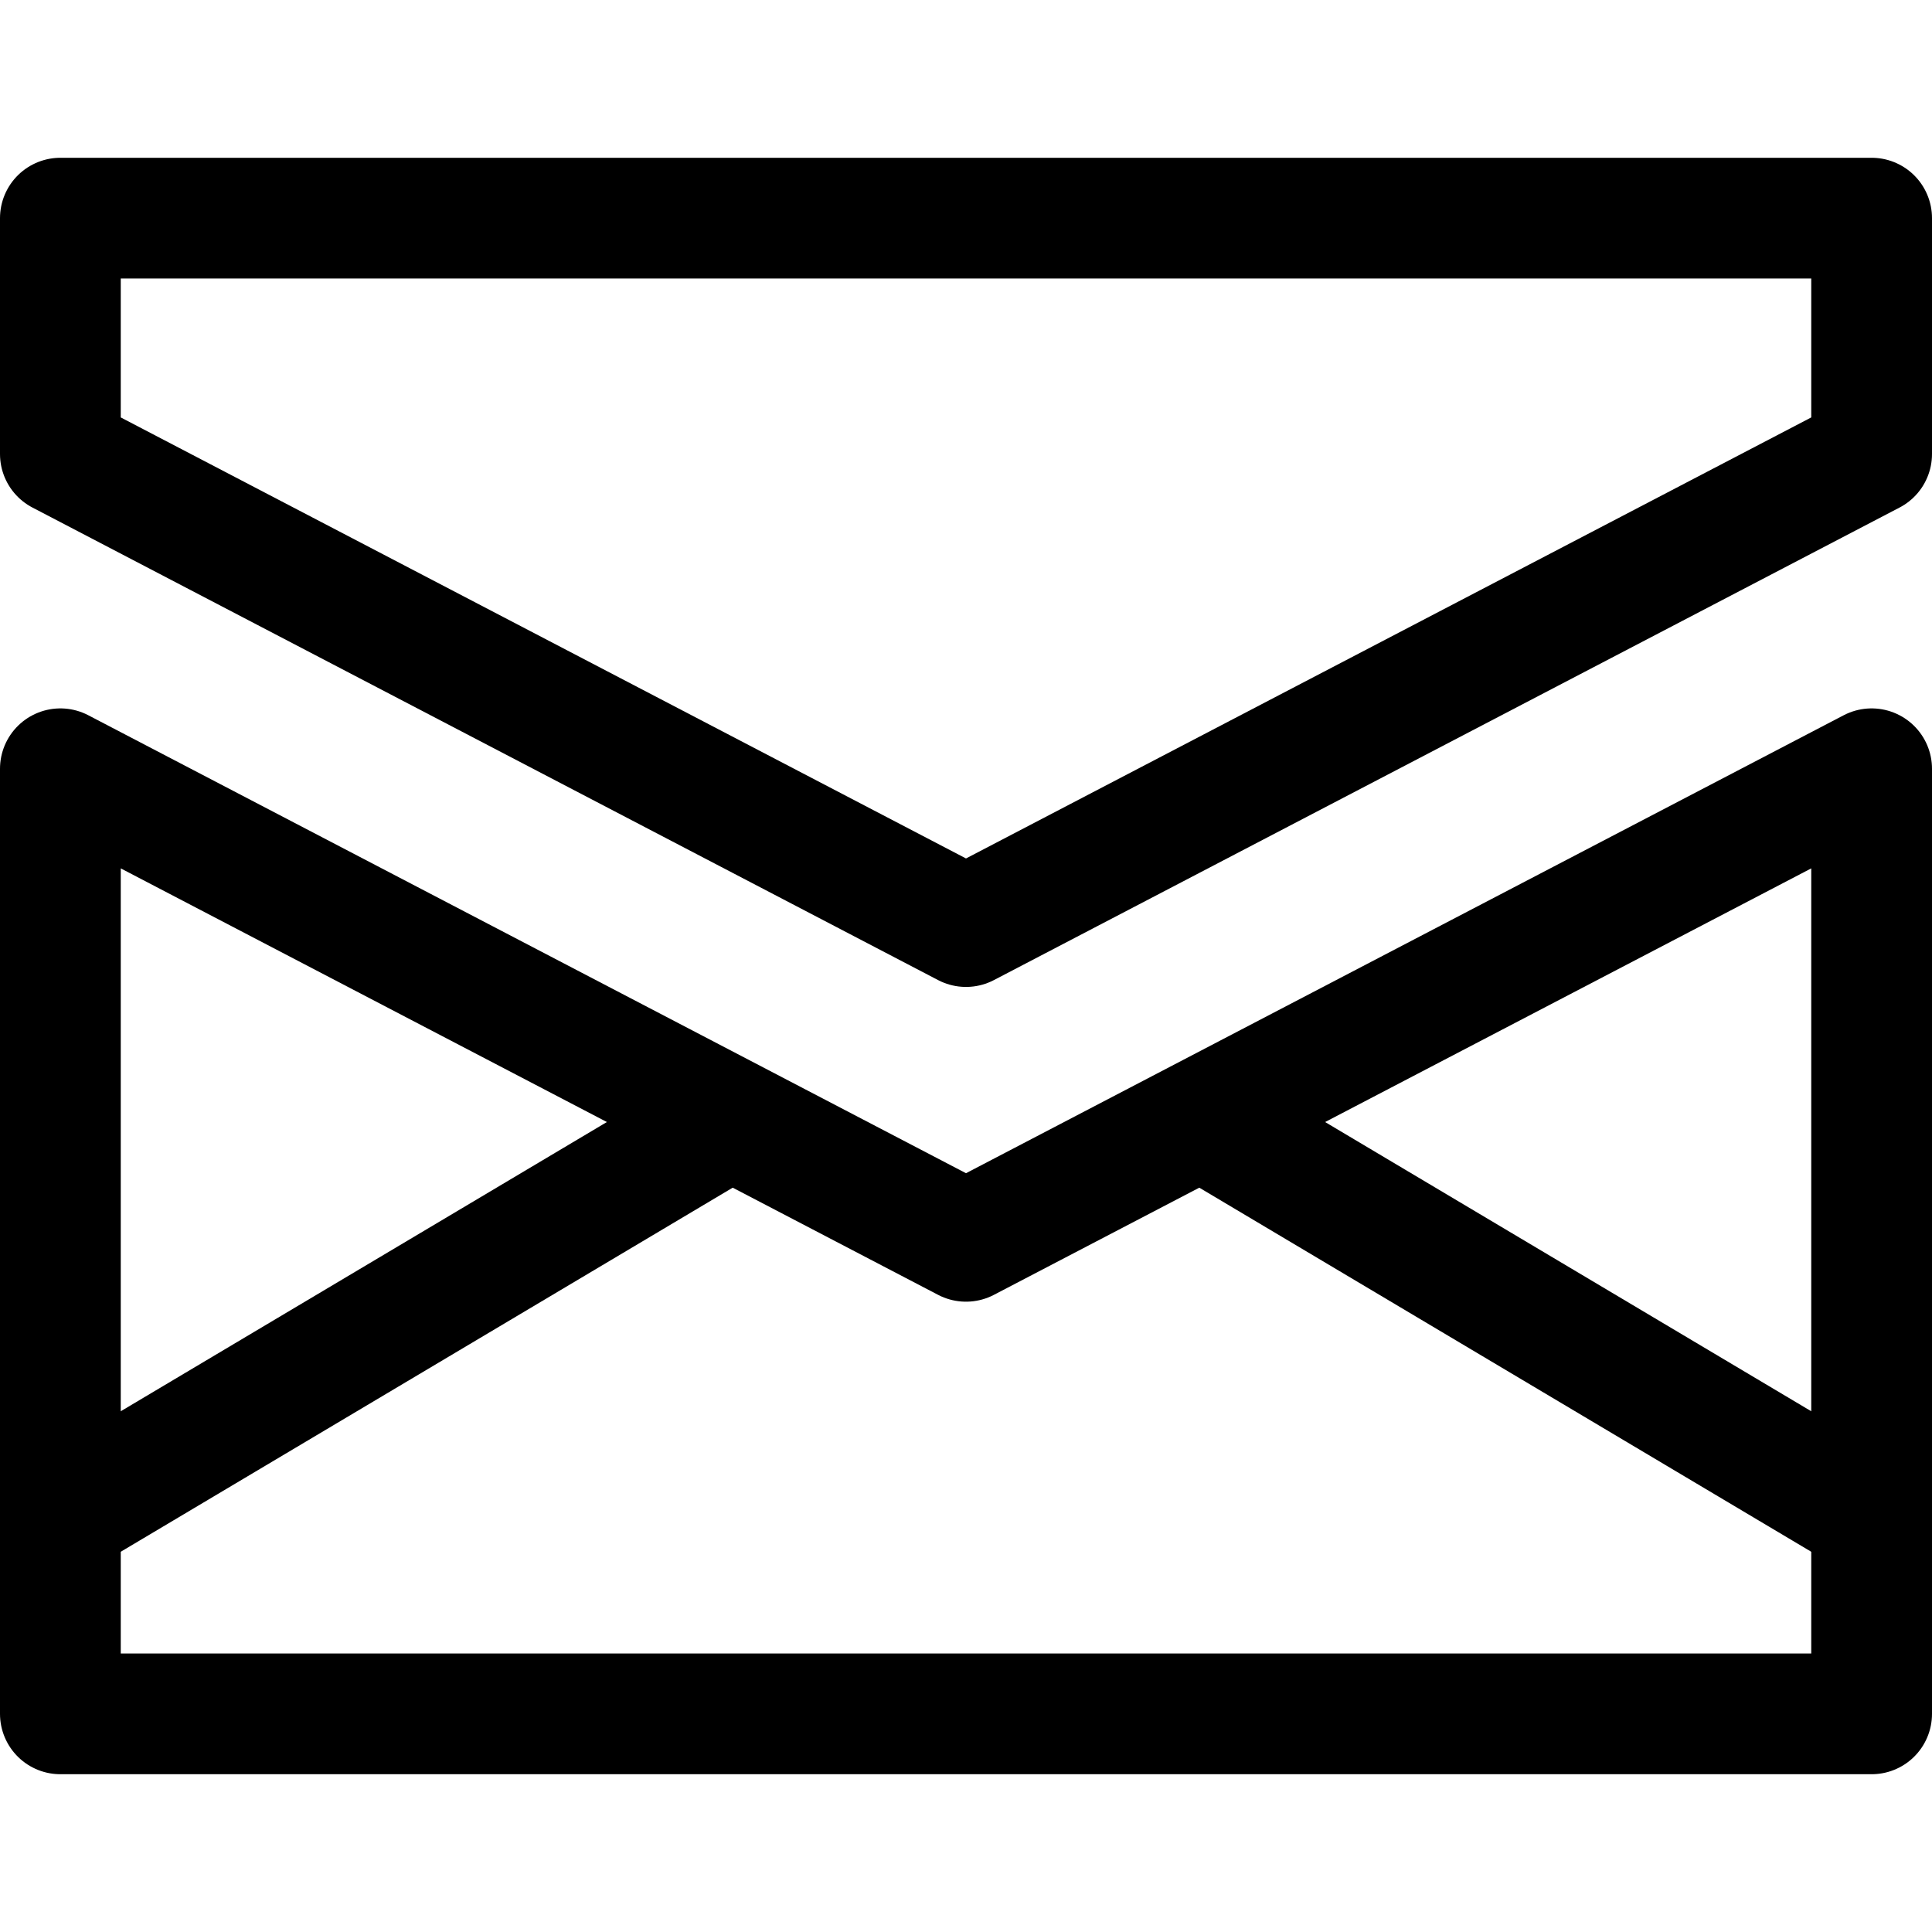
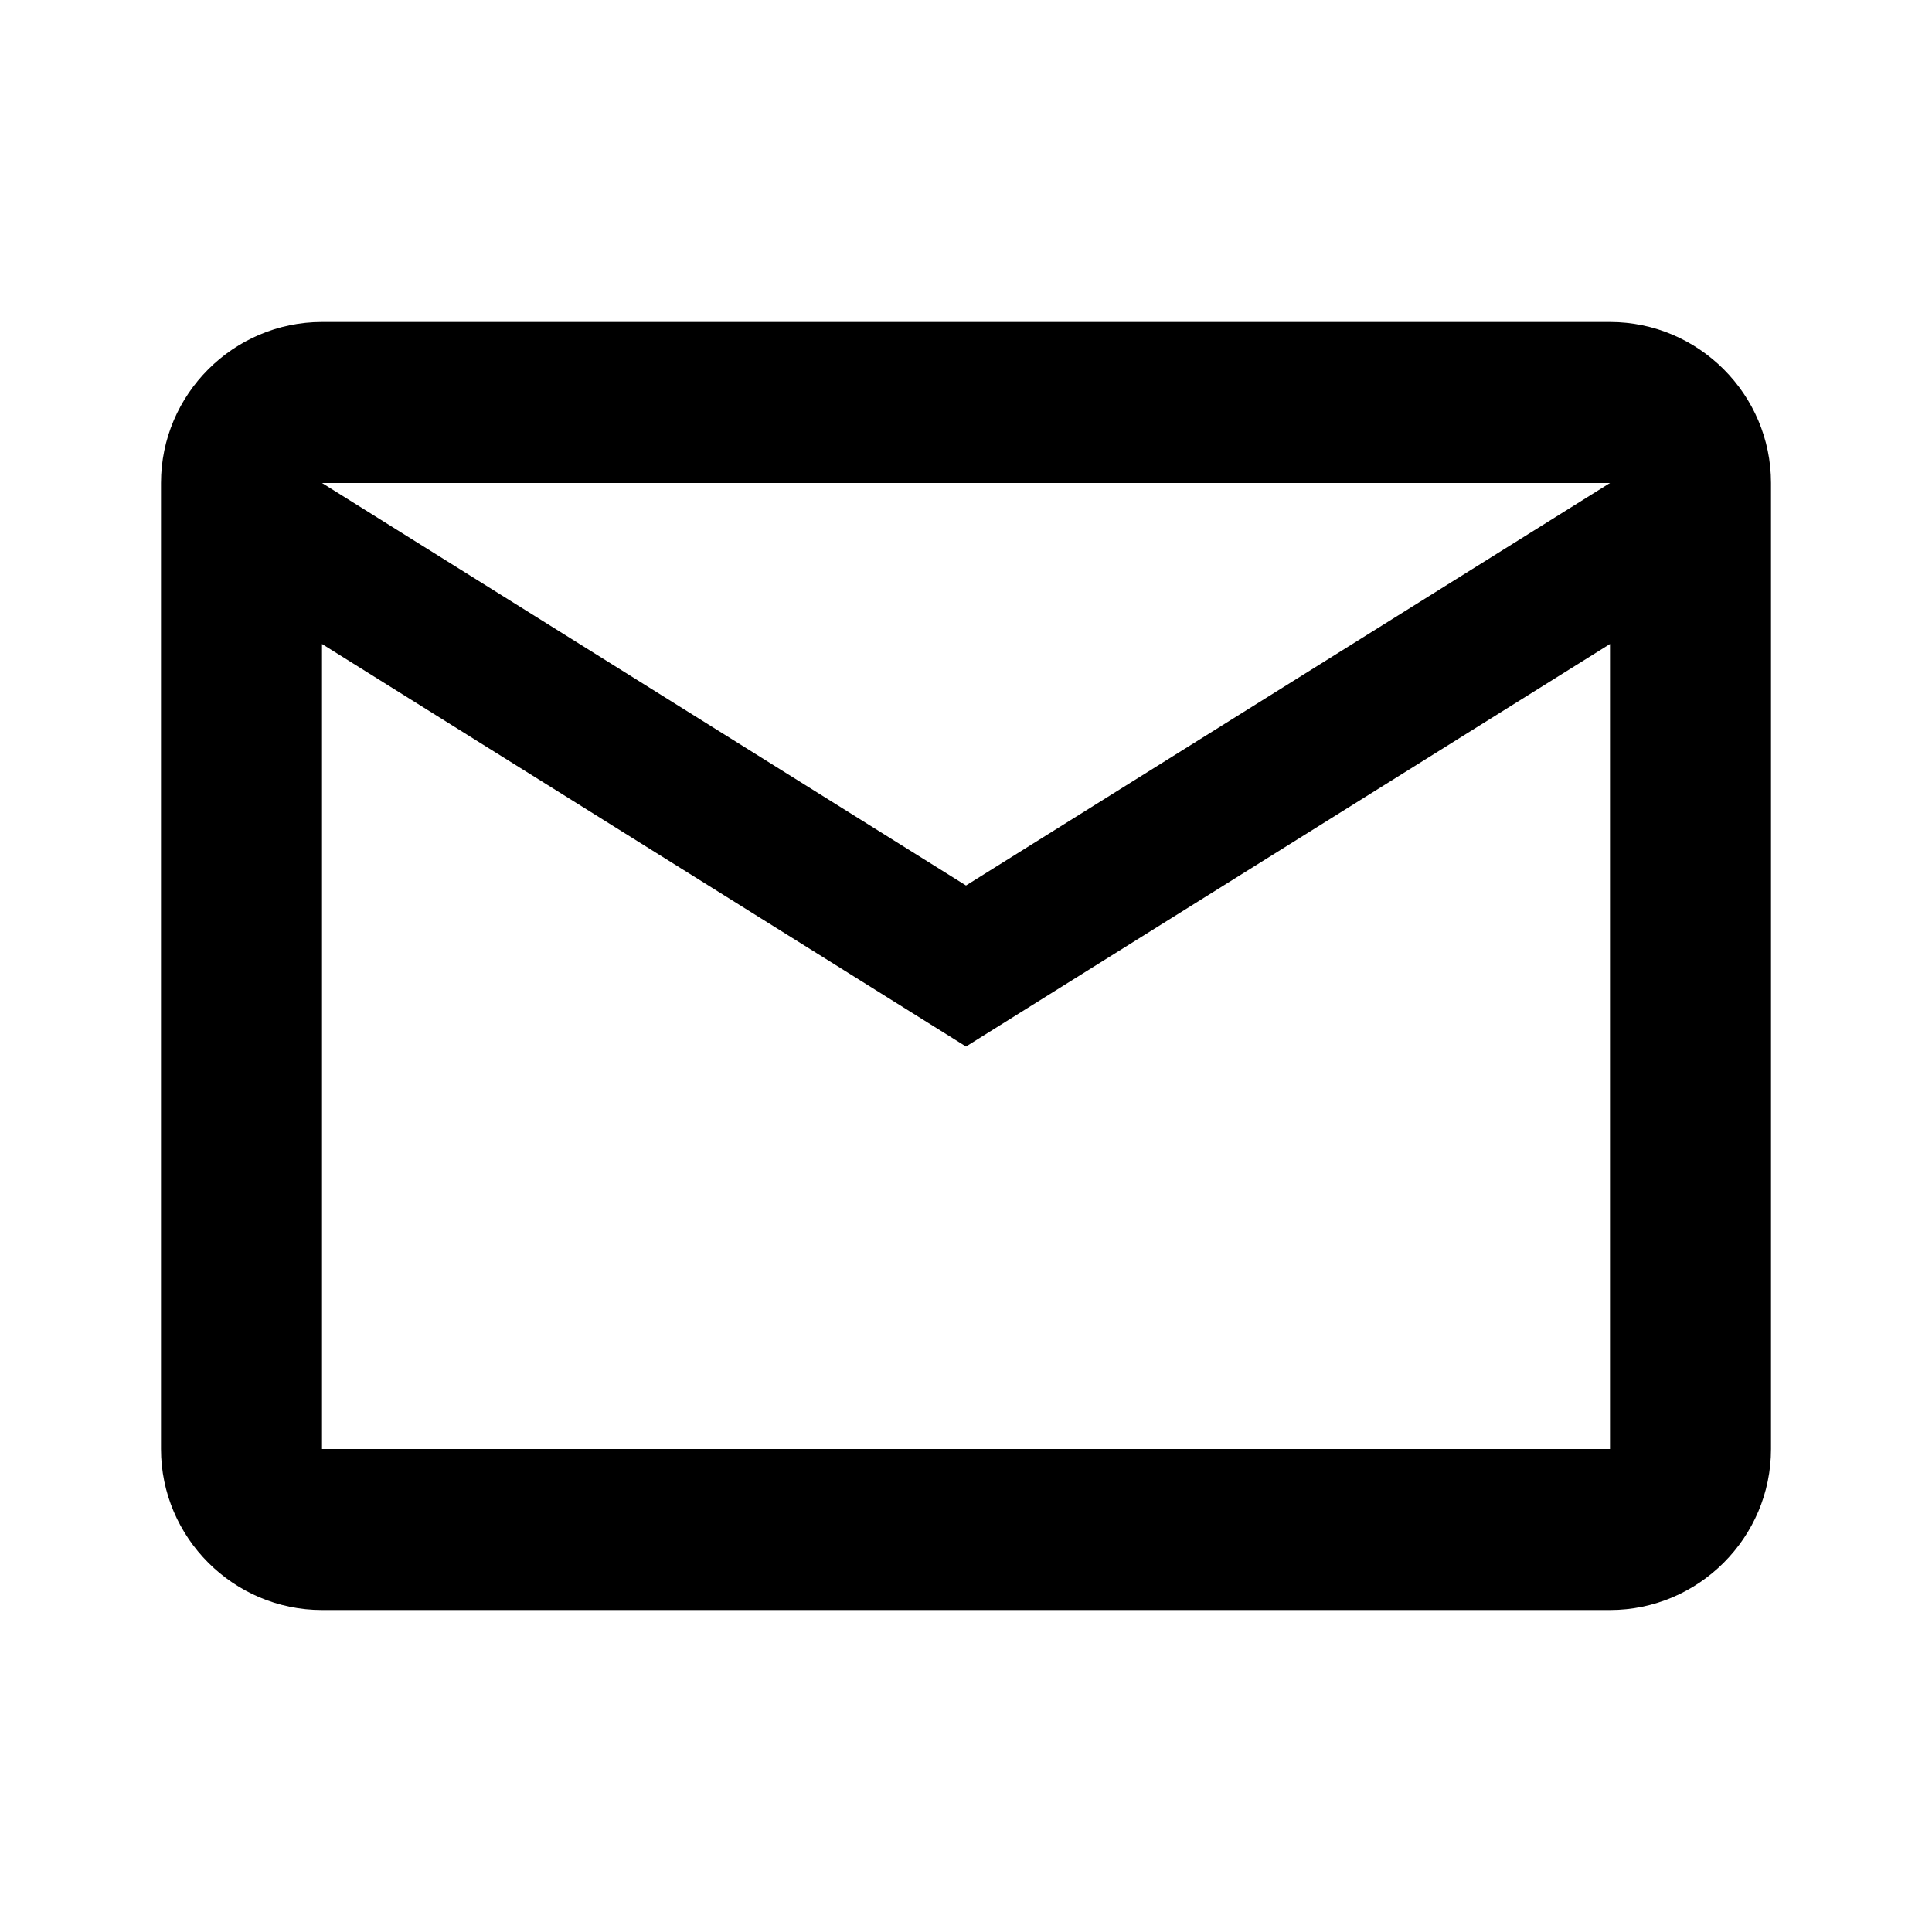
- <svg xmlns="http://www.w3.org/2000/svg" id="Regular" viewBox="0 0 24 24">
-   <defs>
-     <style>.cls-1{fill:none;stroke:#000;stroke-linecap:round;stroke-linejoin:round;stroke-width:1.5px;}</style>
-   </defs>
-   <polygon class="cls-1" points="23.25 5.64 12 11.51 0.75 5.64 0.75 2.71 23.25 2.71 23.25 5.64" />
-   <polygon class="cls-1" points="0.75 9.55 12 15.42 23.25 9.55 23.25 21.29 0.75 21.29 0.75 9.55" />
-   <line class="cls-1" x1="14.93" x2="23.25" y1="13.9" y2="18.85" />
-   <line class="cls-1" x1="9.07" x2="0.75" y1="13.9" y2="18.85" />
+ <svg xmlns="http://www.w3.org/2000/svg" height="24px" viewBox="0 0 24 24" width="24px" fill="#000000">
+   <path d="M0 0h24v24H0V0z" fill="none" />
+   <path d="M22 6c0-1.1-.9-2-2-2H4c-1.1 0-2 .9-2 2v12c0 1.1.9 2 2 2h16c1.1 0 2-.9 2-2V6zm-2 0l-8 5-8-5h16zm0 12H4V8l8 5 8-5v10z" />
</svg>
